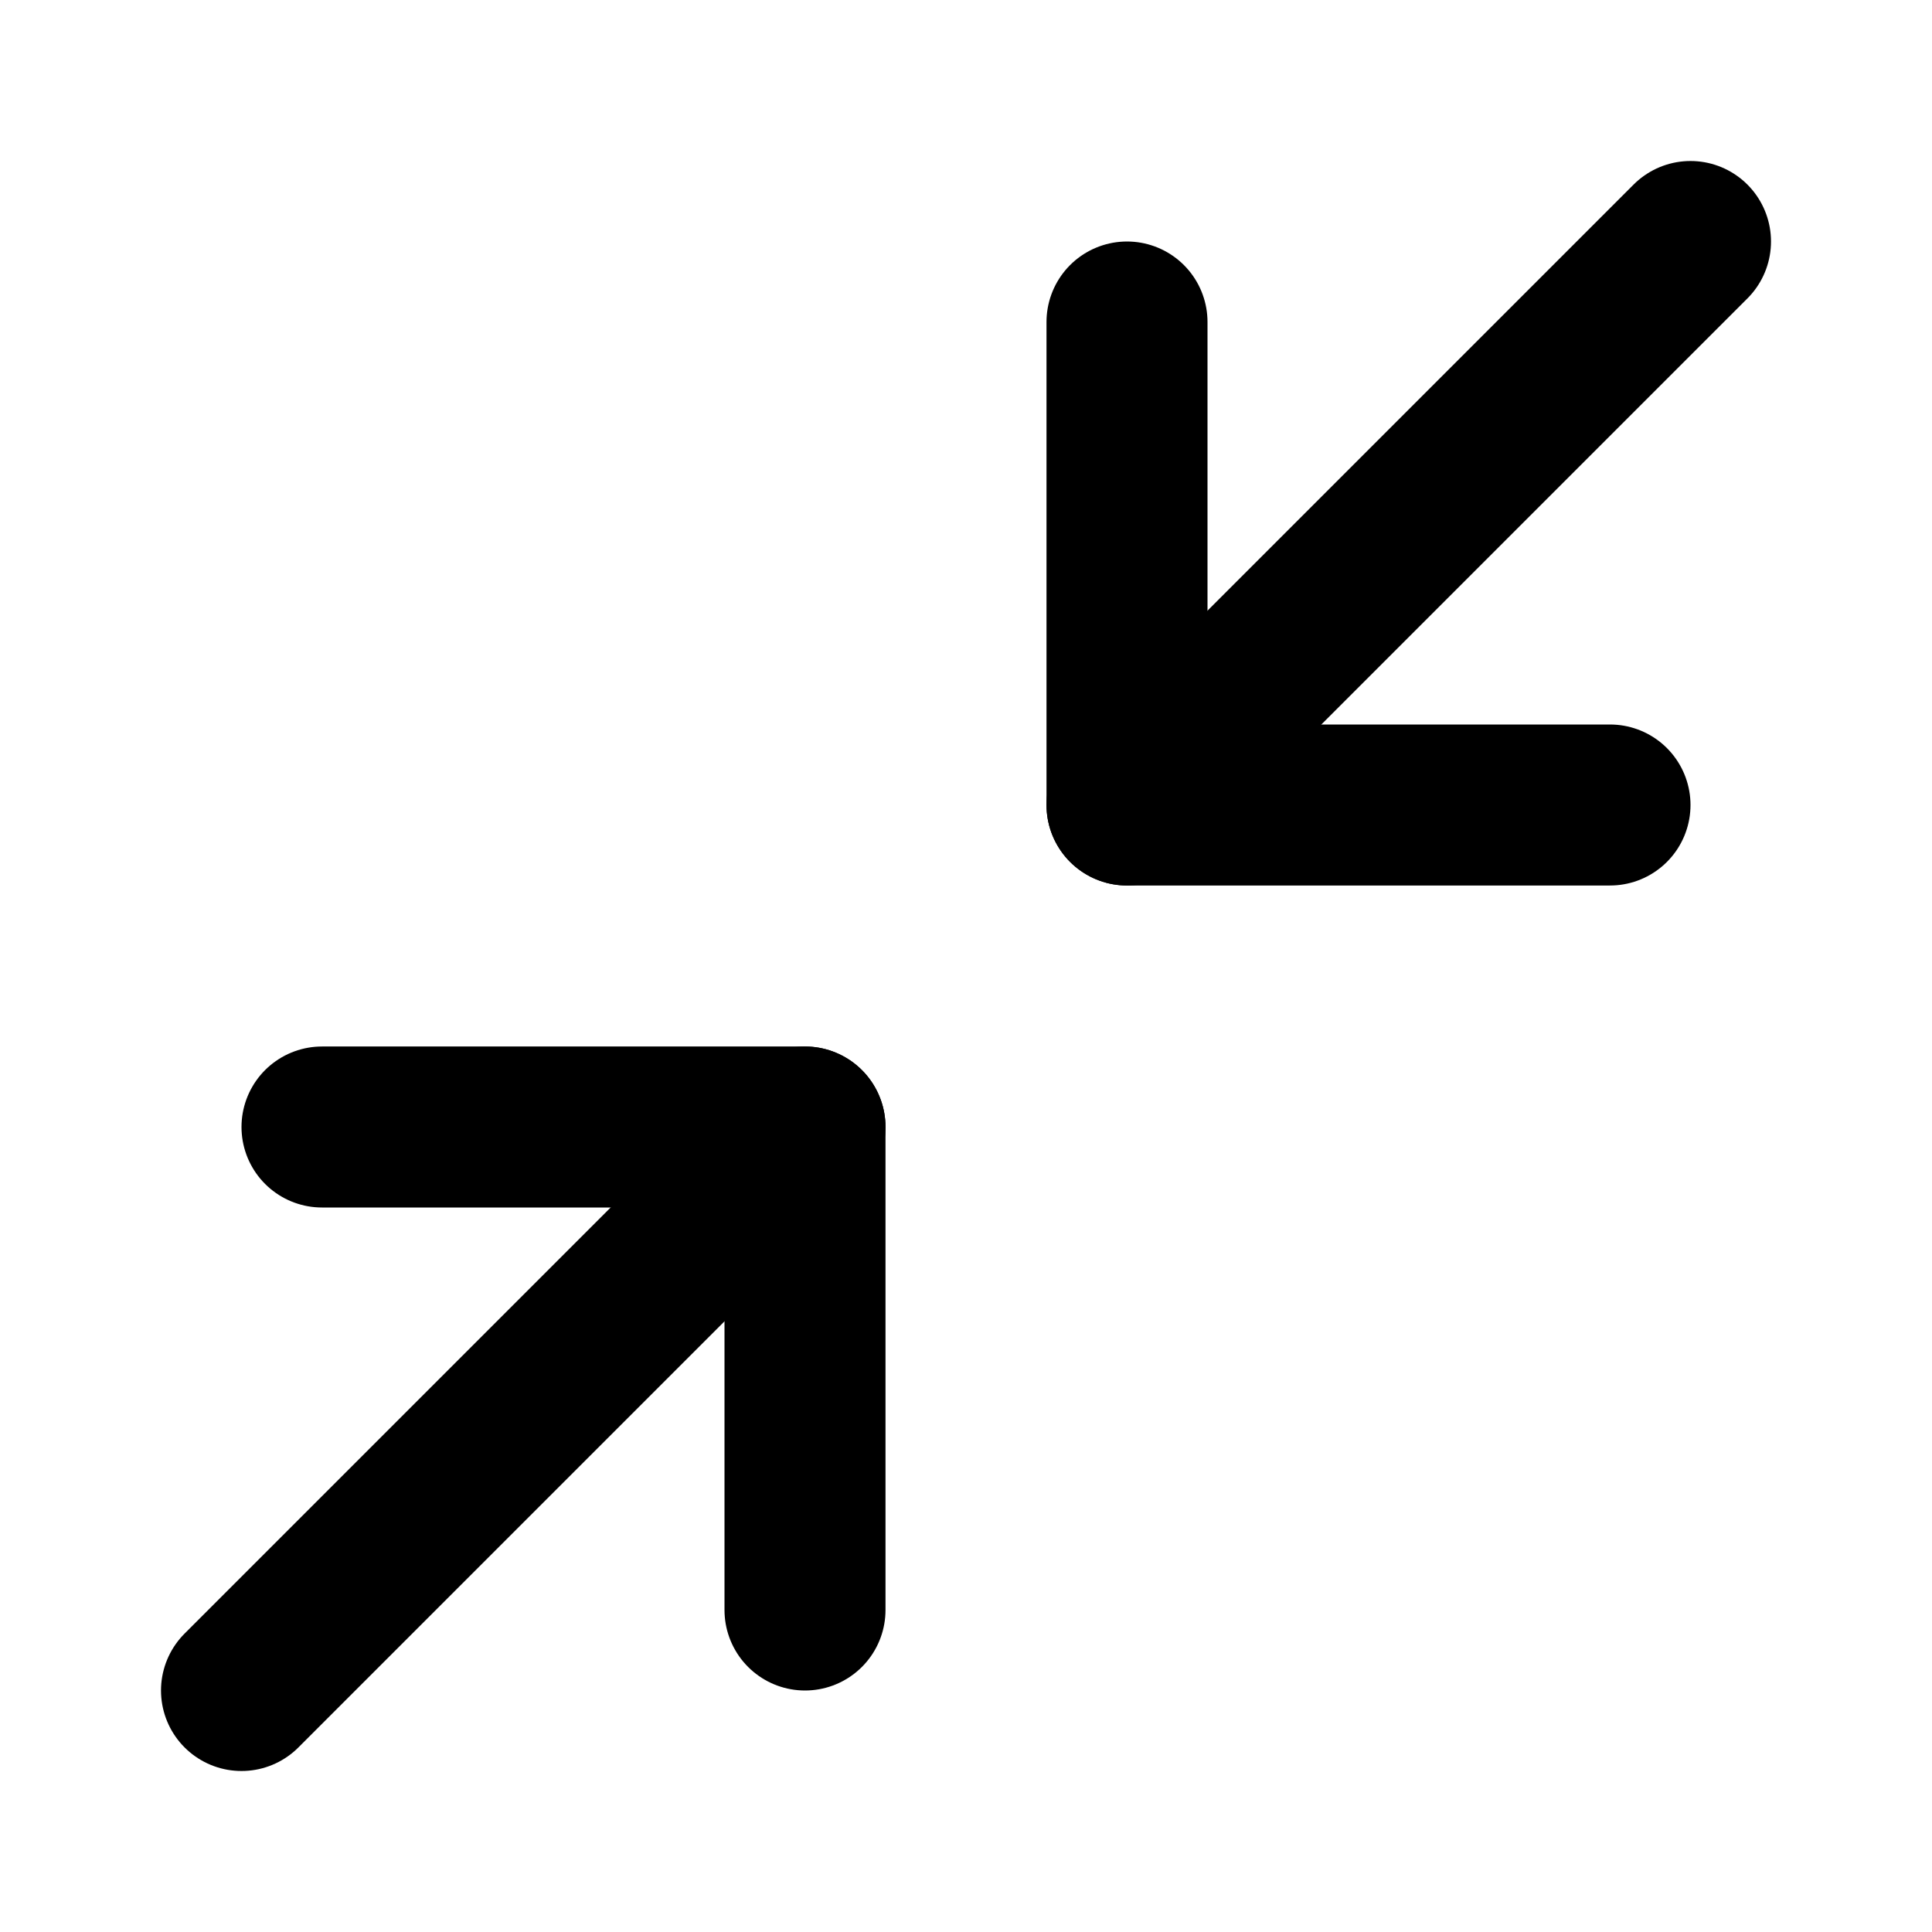
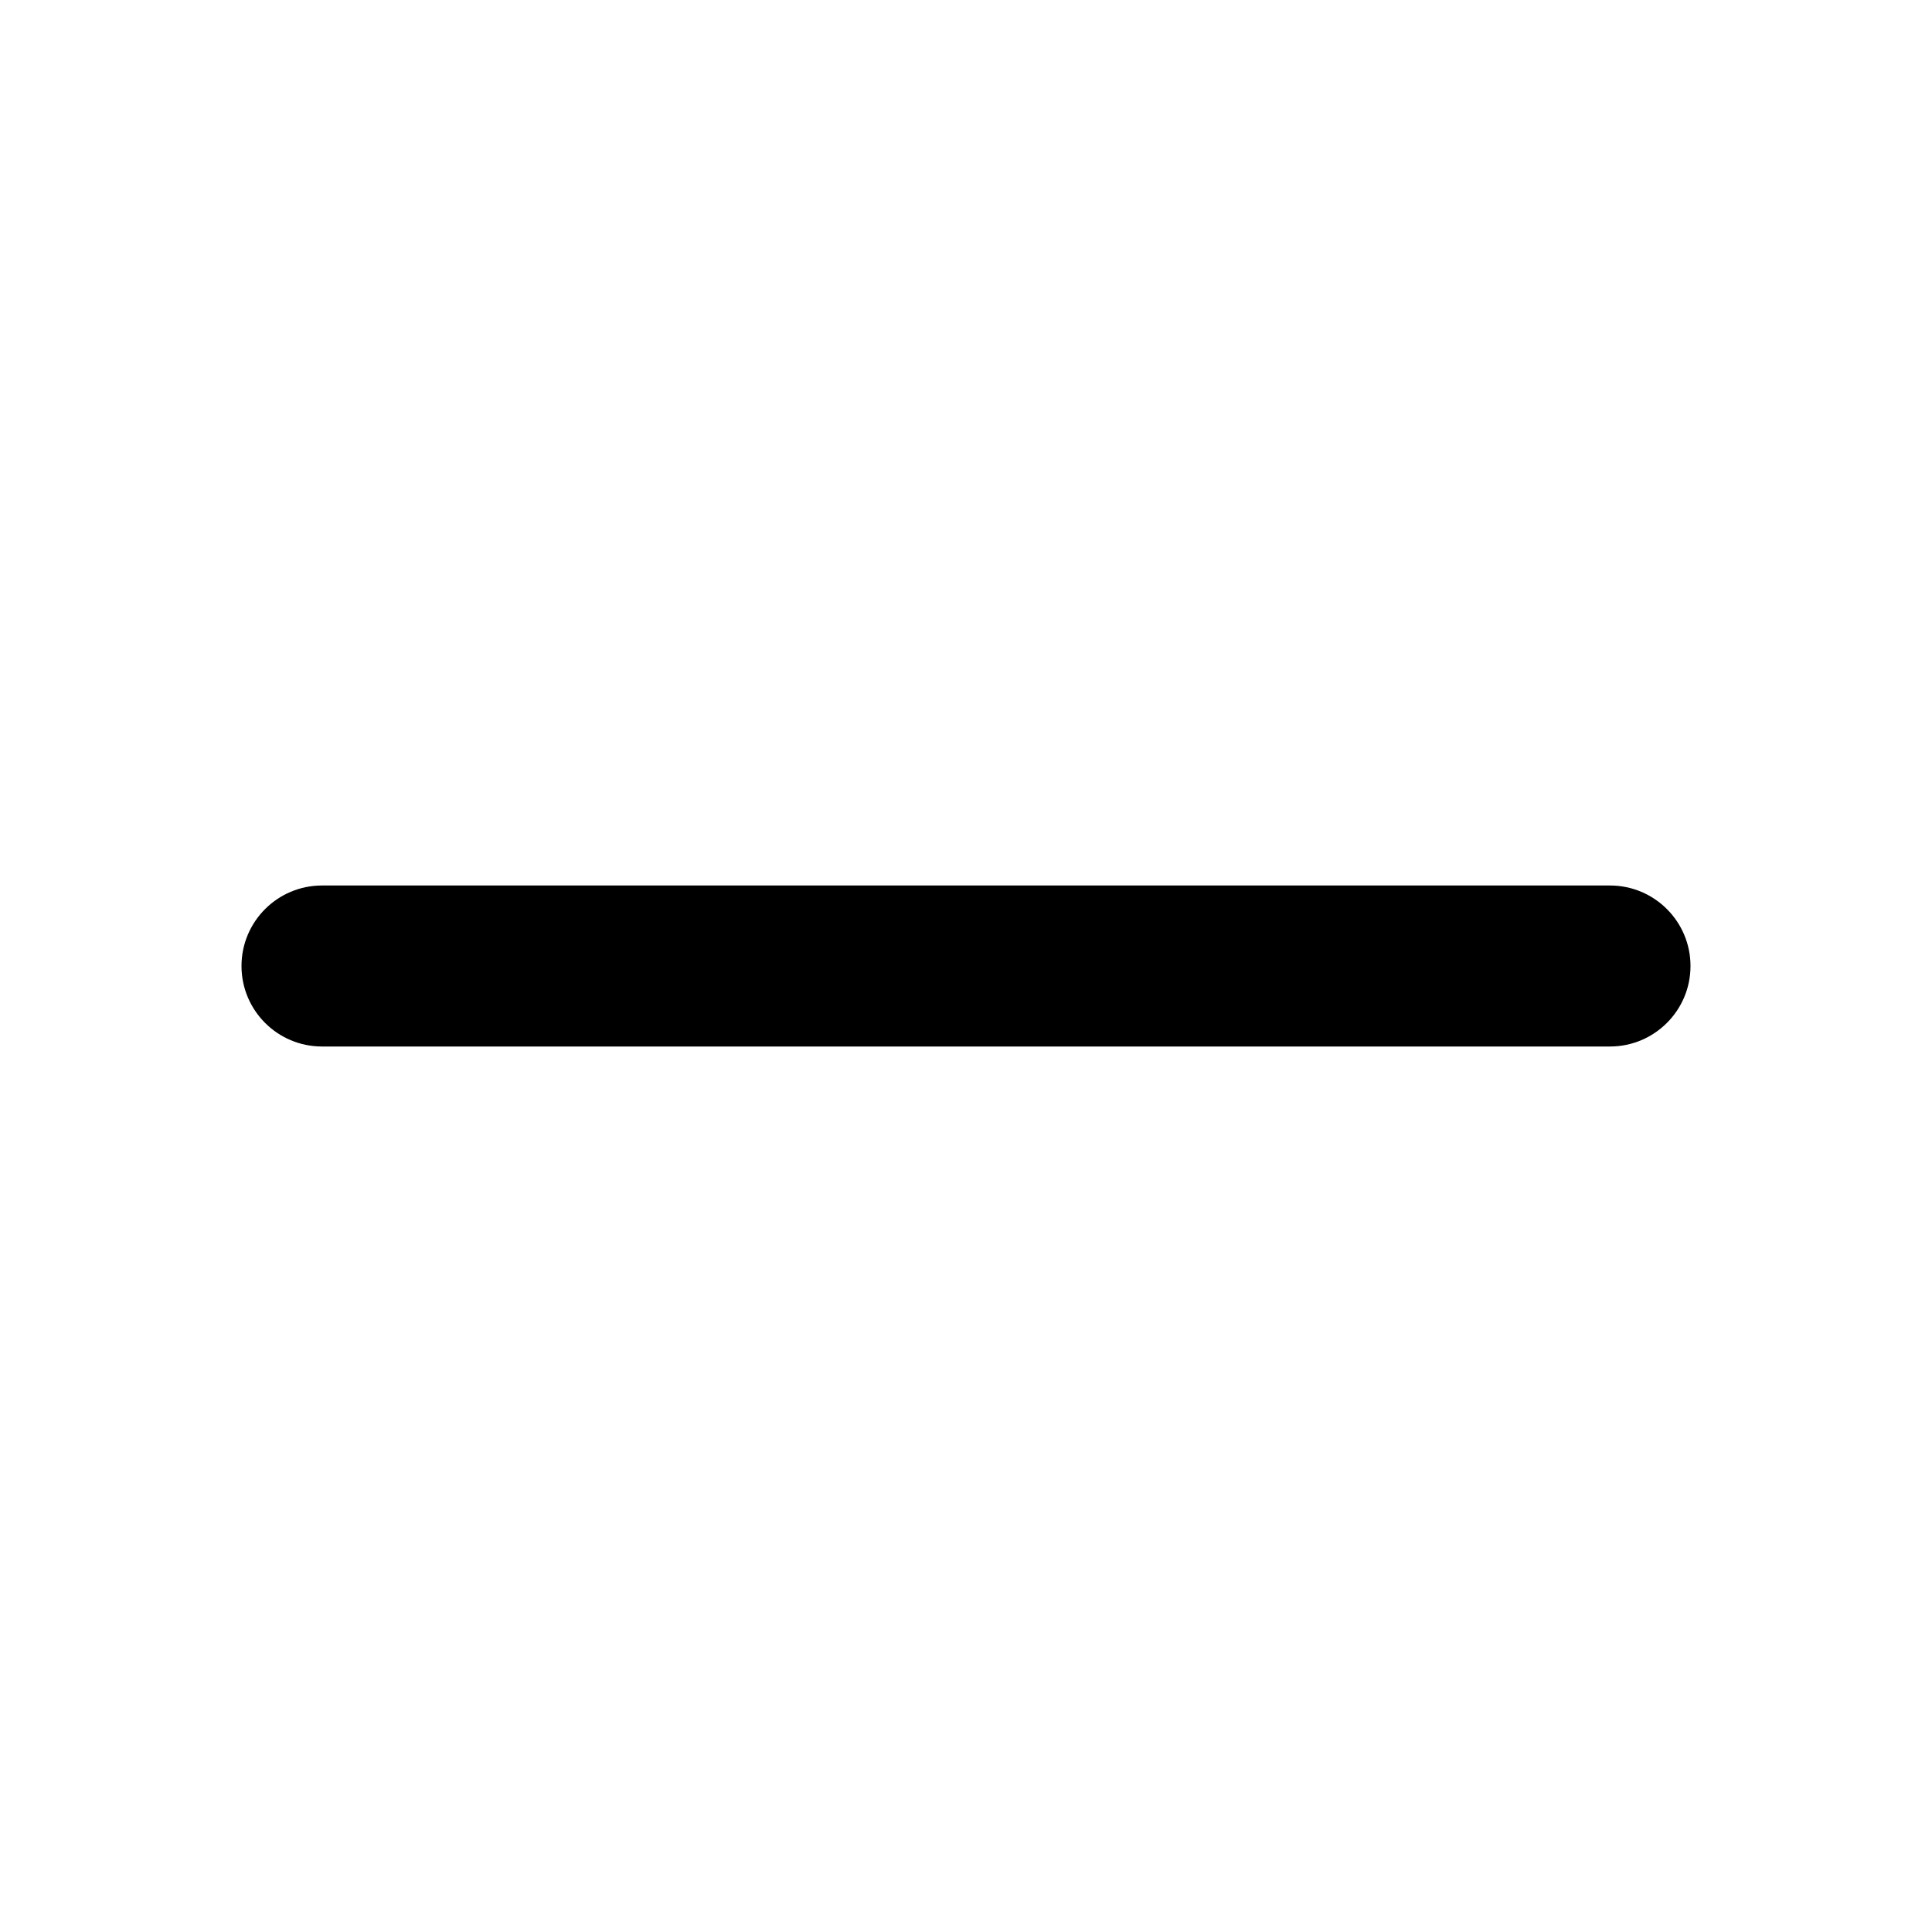
- <svg xmlns="http://www.w3.org/2000/svg" width="24" height="24" viewBox="0 0 24 24" fill="none" stroke="currentColor" stroke-width="2" stroke-linecap="round" stroke-linejoin="round" class="lucide lucide-minimize-2">
-   <polyline points="4 14 10 14 10 20" />
-   <polyline points="20 10 14 10 14 4" />
-   <line x1="14" x2="21" y1="10" y2="3" />
-   <line x1="3" x2="10" y1="21" y2="14" />
+ <svg xmlns="http://www.w3.org/2000/svg" viewBox="0 0 24 24" version="1.1" fill="#000000">
+   <g id="SVGRepo_bgCarrier" stroke-width="0" />
+   <g id="SVGRepo_tracerCarrier" stroke-linecap="round" stroke-linejoin="round" />
+   <g id="SVGRepo_iconCarrier">
+     <g id="页面-1" stroke="none" stroke-width="1" fill="none" fill-rule="evenodd">
+       <g id="System" transform="translate(-192, -192)">
+         <g id="minimize_line" transform="translate(192, 192)">
+           <path d="M24,0 L24,24 L0,24 L0,0 L24,0 Z M12.593,23.258 L12.582,23.26 L12.511,23.295 L12.492,23.299 L12.492,23.299 L12.477,23.295 L12.406,23.26 C12.396,23.256 12.387,23.259 12.382,23.265 L12.378,23.276 L12.361,23.703 L12.366,23.723 L12.377,23.736 L12.48,23.81 L12.495,23.814 L12.495,23.814 L12.507,23.81 L12.611,23.736 L12.623,23.72 L12.623,23.72 L12.627,23.703 L12.61,23.276 C12.608,23.266 12.601,23.259 12.593,23.258 L12.593,23.258 Z M12.858,23.145 L12.845,23.147 L12.66,23.24 L12.65,23.25 L12.65,23.25 L12.647,23.261 L12.665,23.691 L12.67,23.703 L12.67,23.703 L12.678,23.71 L12.879,23.803 C12.891,23.807 12.902,23.803 12.908,23.795 L12.912,23.781 L12.878,23.167 C12.875,23.155 12.867,23.147 12.858,23.145 L12.858,23.145 Z M12.143,23.147 C12.133,23.142 12.122,23.145 12.116,23.153 L12.11,23.167 L12.076,23.781 C12.075,23.793 12.083,23.802 12.093,23.805 L12.108,23.803 L12.309,23.71 L12.319,23.702 L12.319,23.702 L12.323,23.691 L12.34,23.261 L12.337,23.249 L12.337,23.249 L12.328,23.24 L12.143,23.147 Z" id="MingCute" fill-rule="nonzero"> </path>
+           <path d="M3,12 C3,11.448 3.448,11 4,11 L20,11 C20.552,11 21,11.448 21,12 C21,12.552 20.552,13 20,13 L4,13 C3.448,13 3,12.552 3,12 Z" id="路径" fill="#000000"> </path>
+         </g>
+       </g>
+     </g>
+   </g>
</svg>
